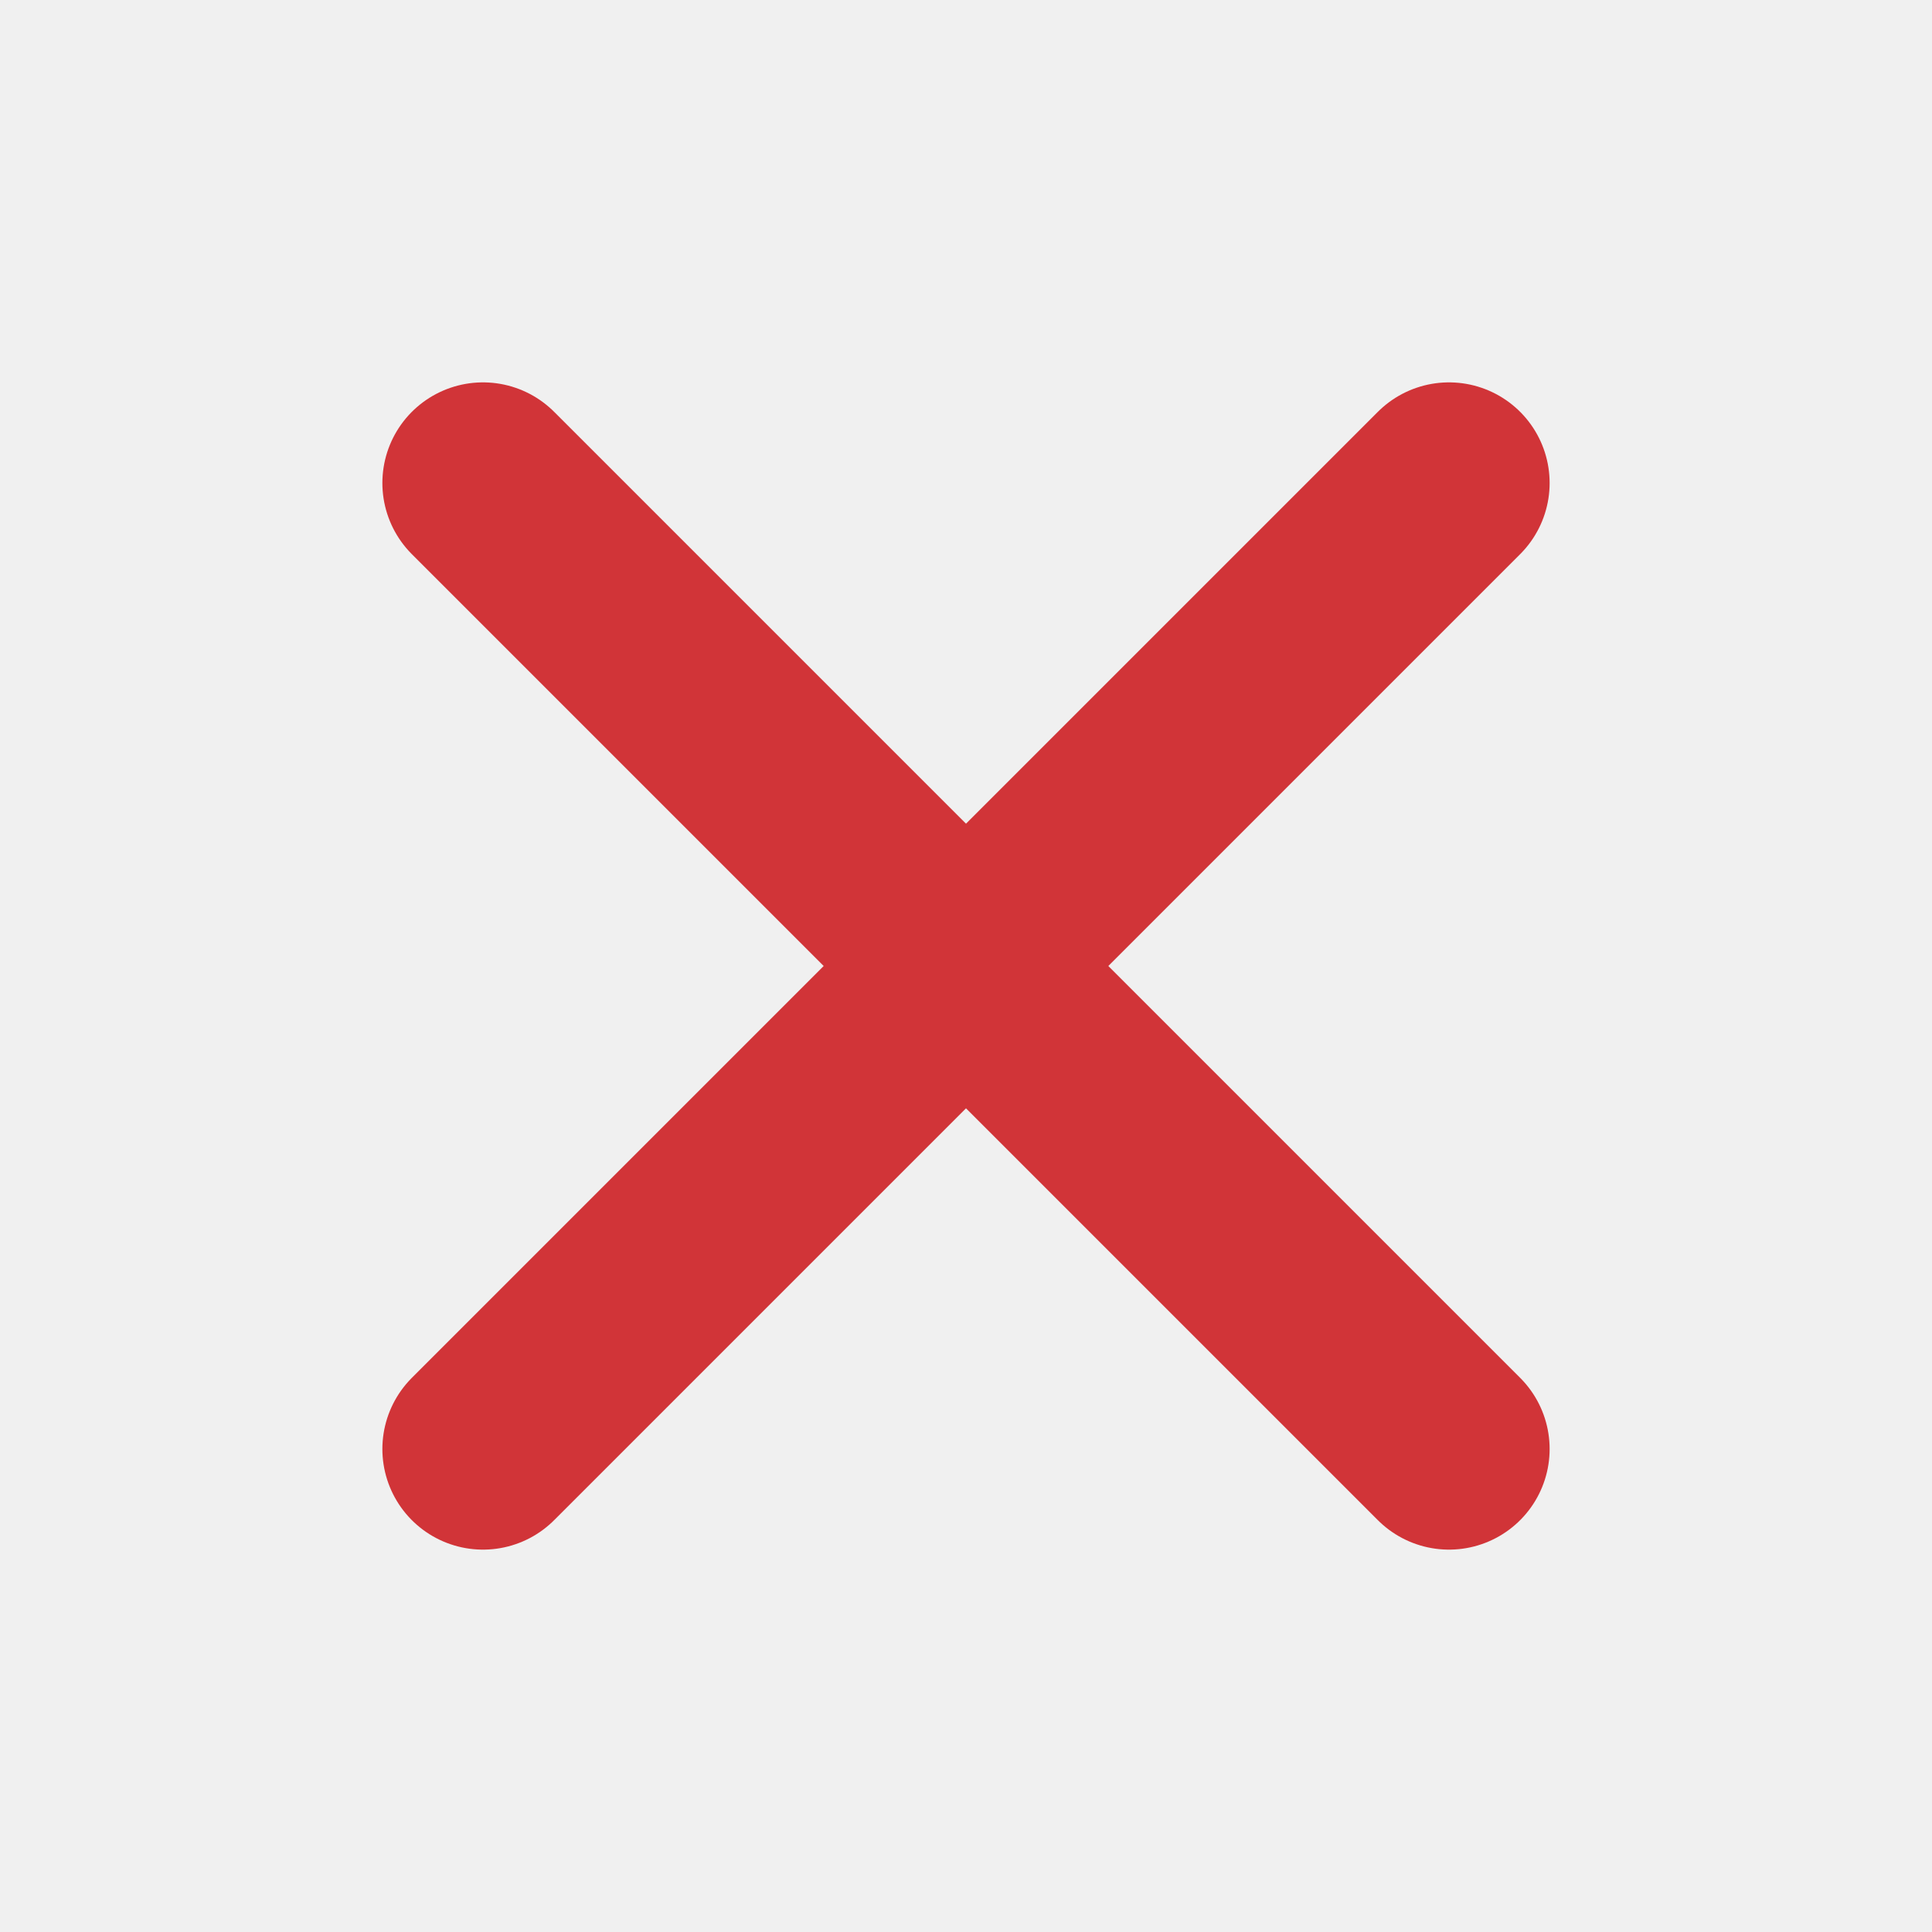
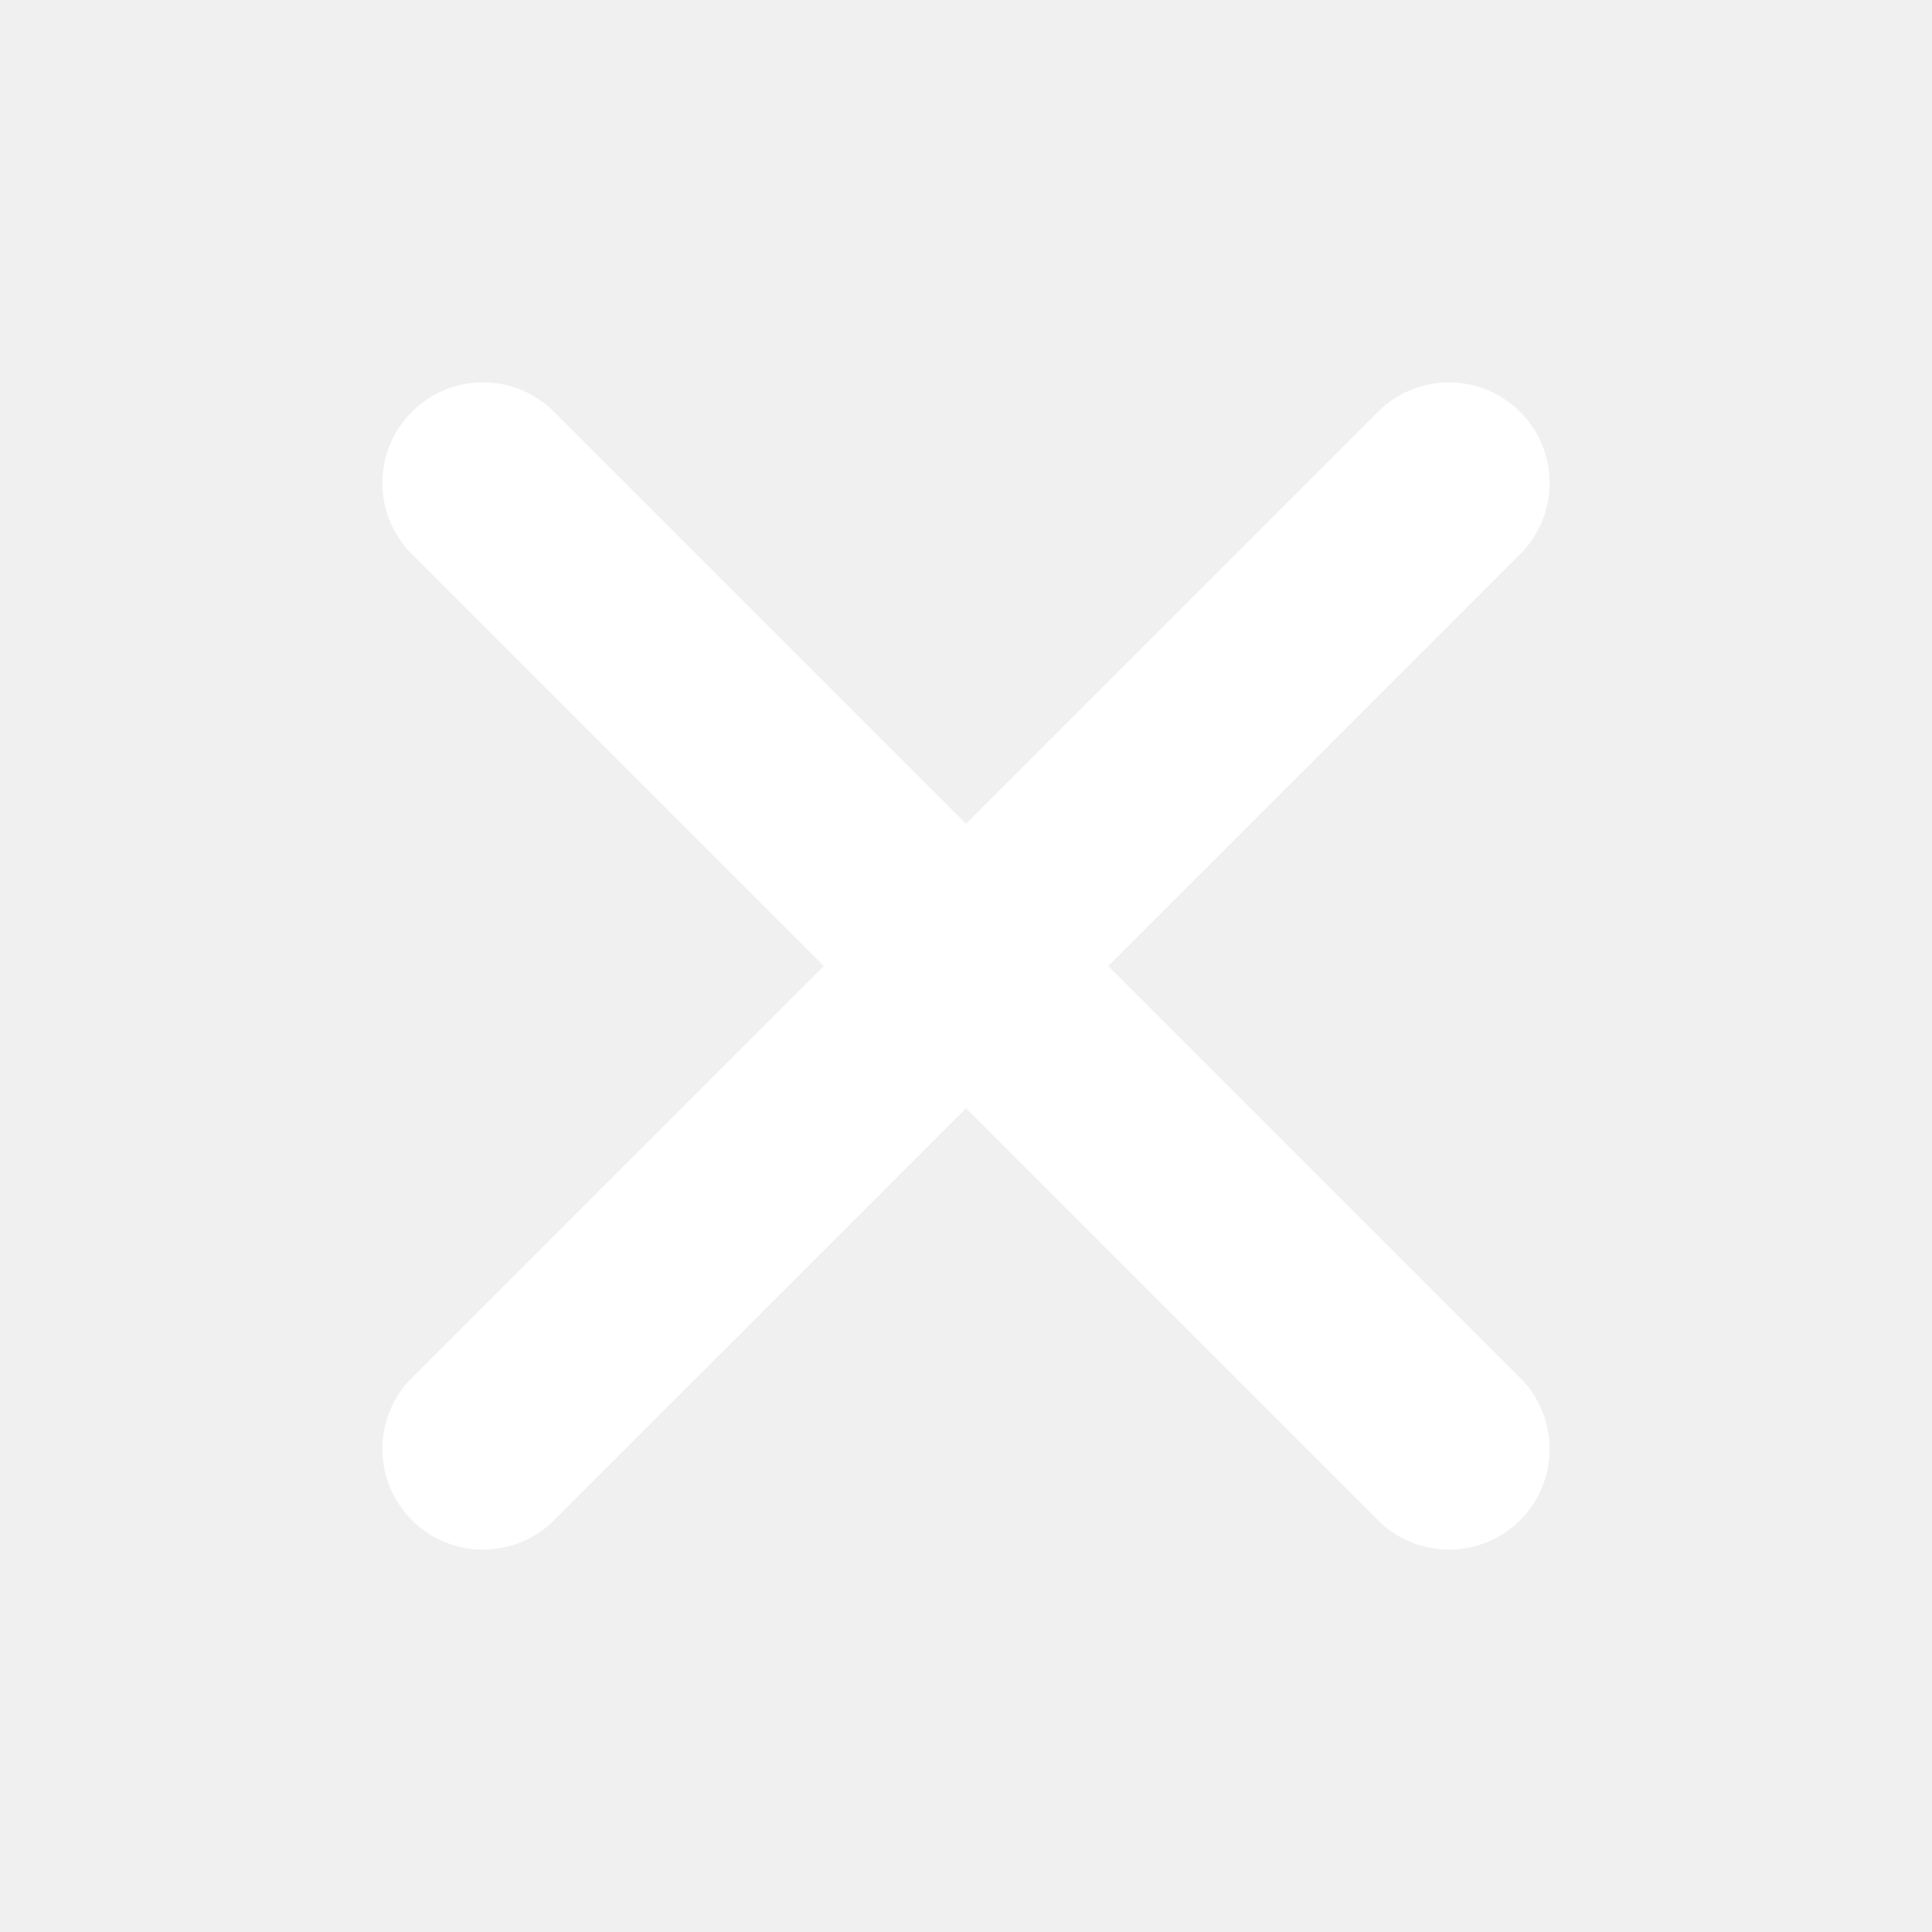
- <svg xmlns="http://www.w3.org/2000/svg" width="24" height="24" viewBox="0 0 24 24" fill="none" stroke="#d13438" stroke-width="2.5" stroke-linecap="round" stroke-linejoin="round">
+ <svg xmlns="http://www.w3.org/2000/svg" width="24" height="24" viewBox="0 0 24 24" fill="none" stroke="white" stroke-width="2.5" stroke-linecap="round" stroke-linejoin="round">
  <line x1="18" y1="6" x2="6" y2="18" />
  <line x1="6" y1="6" x2="18" y2="18" />
</svg>
